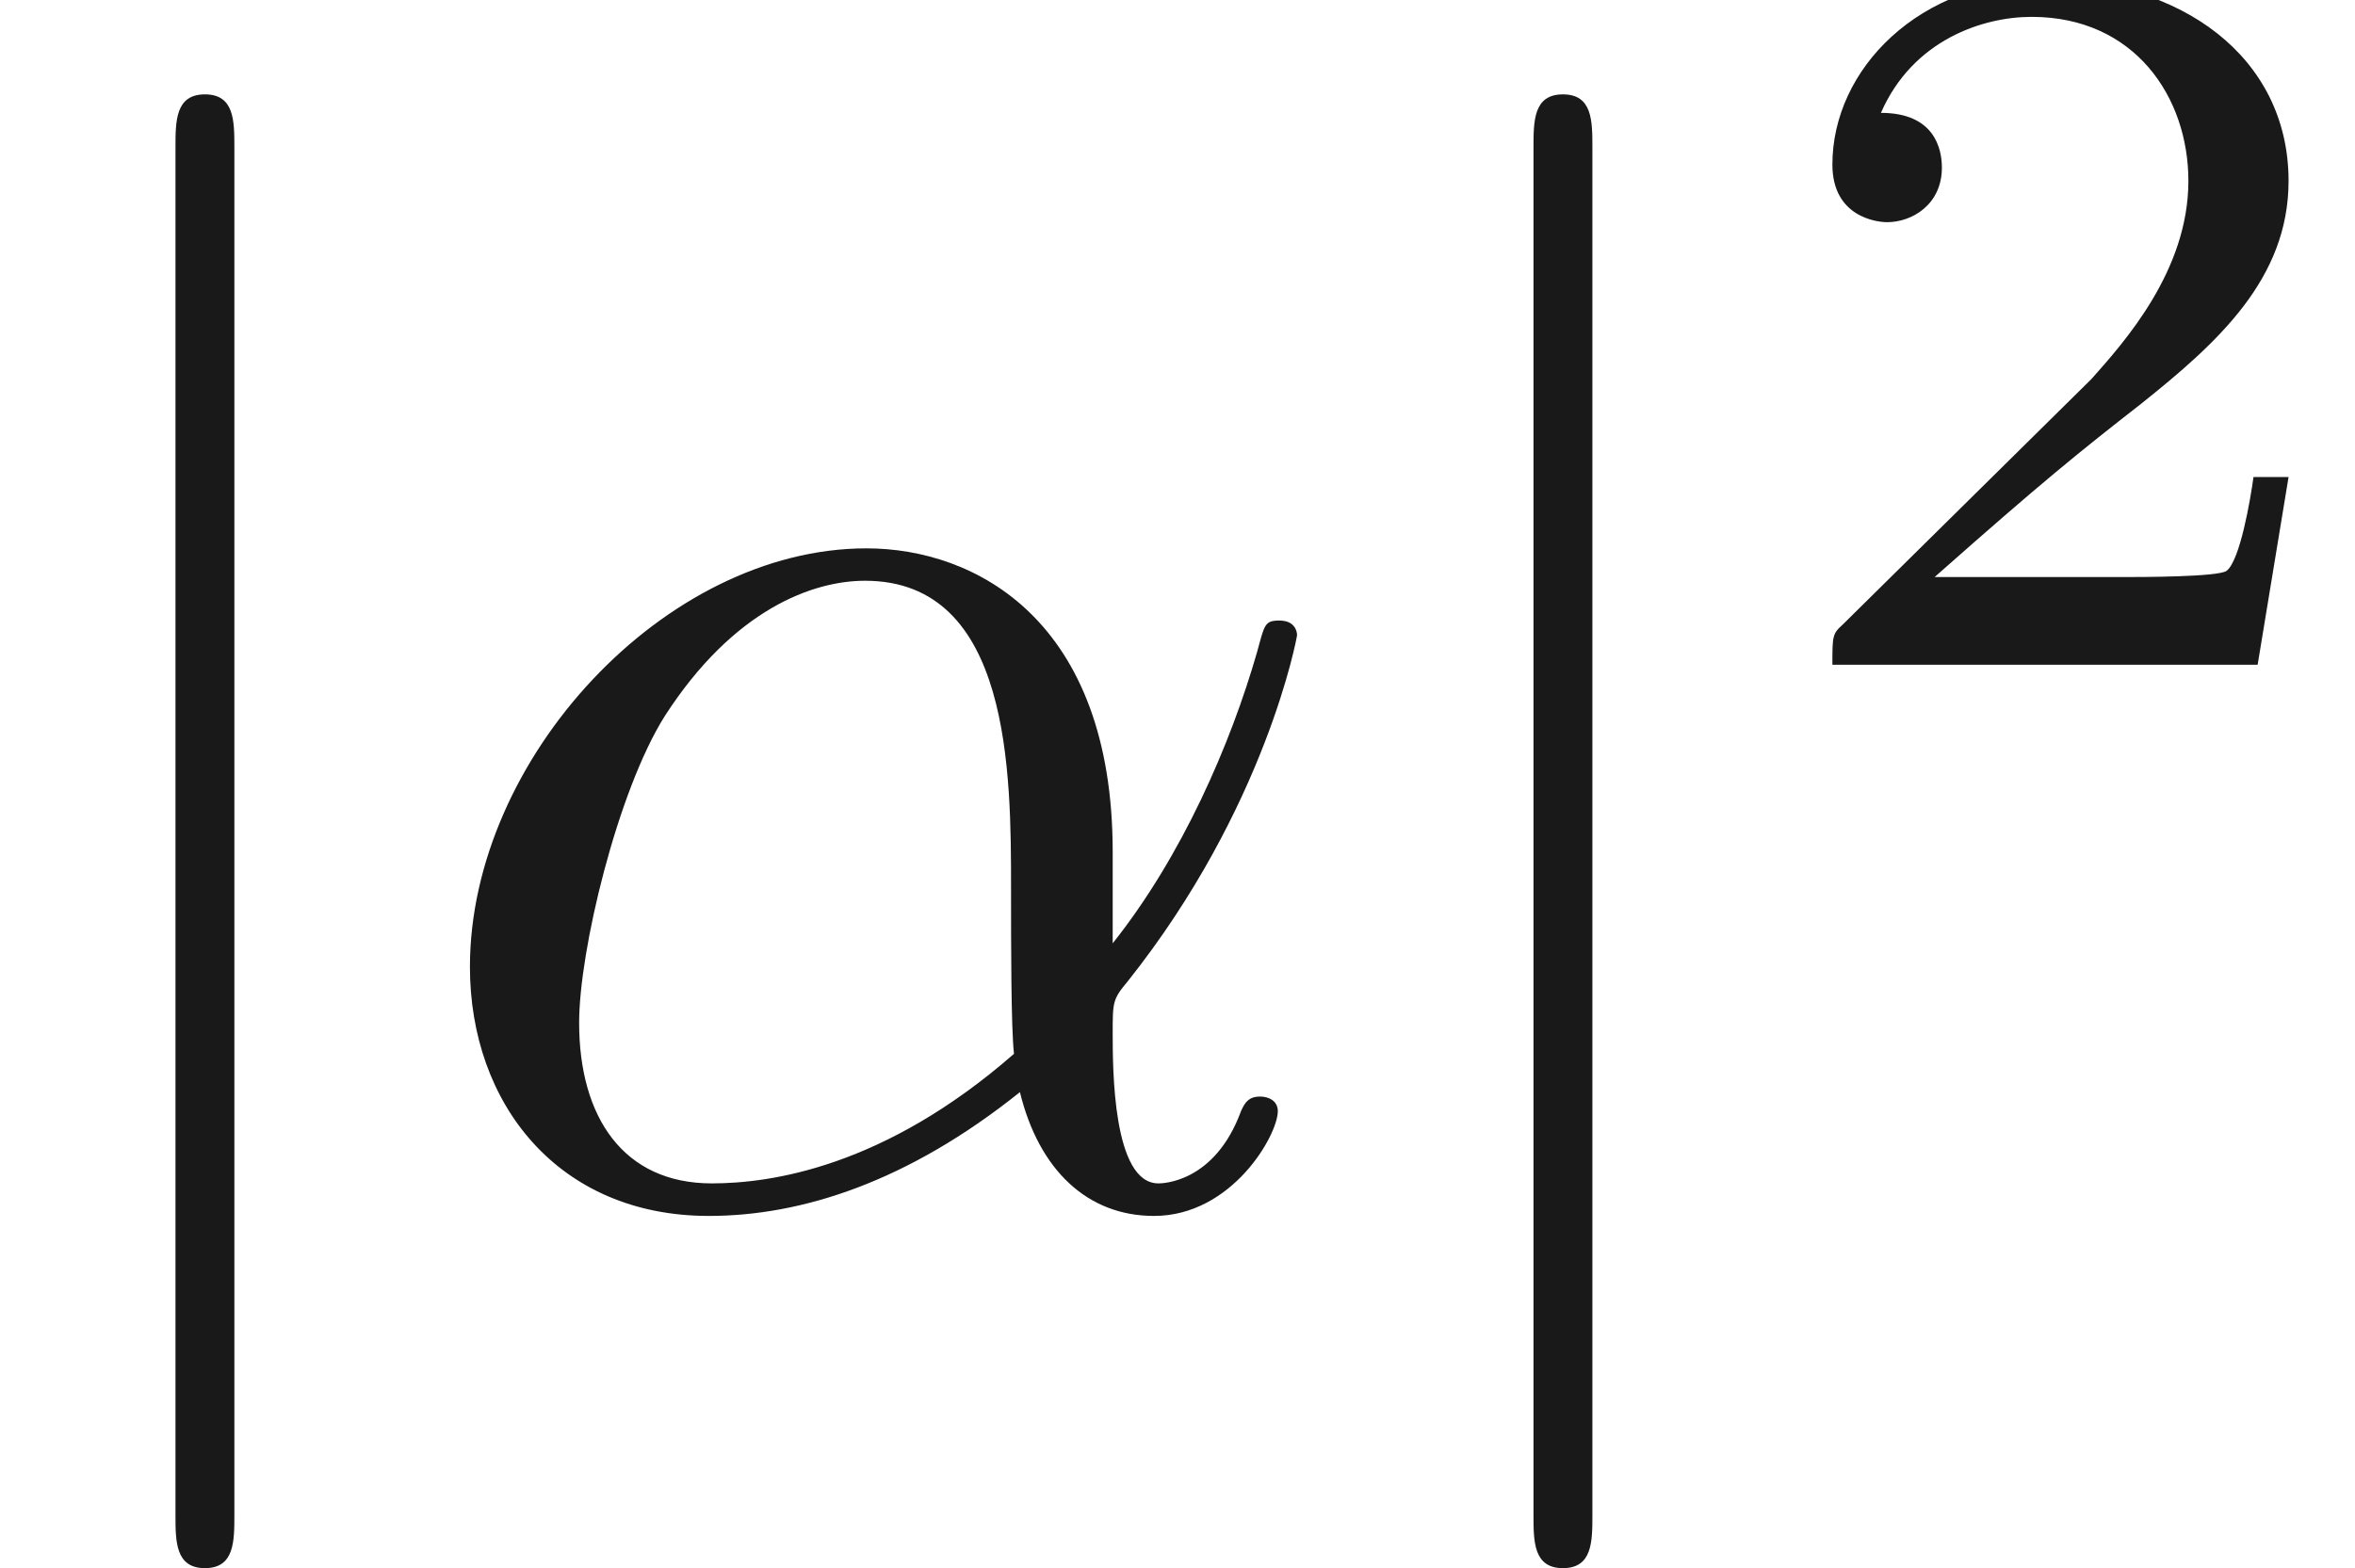
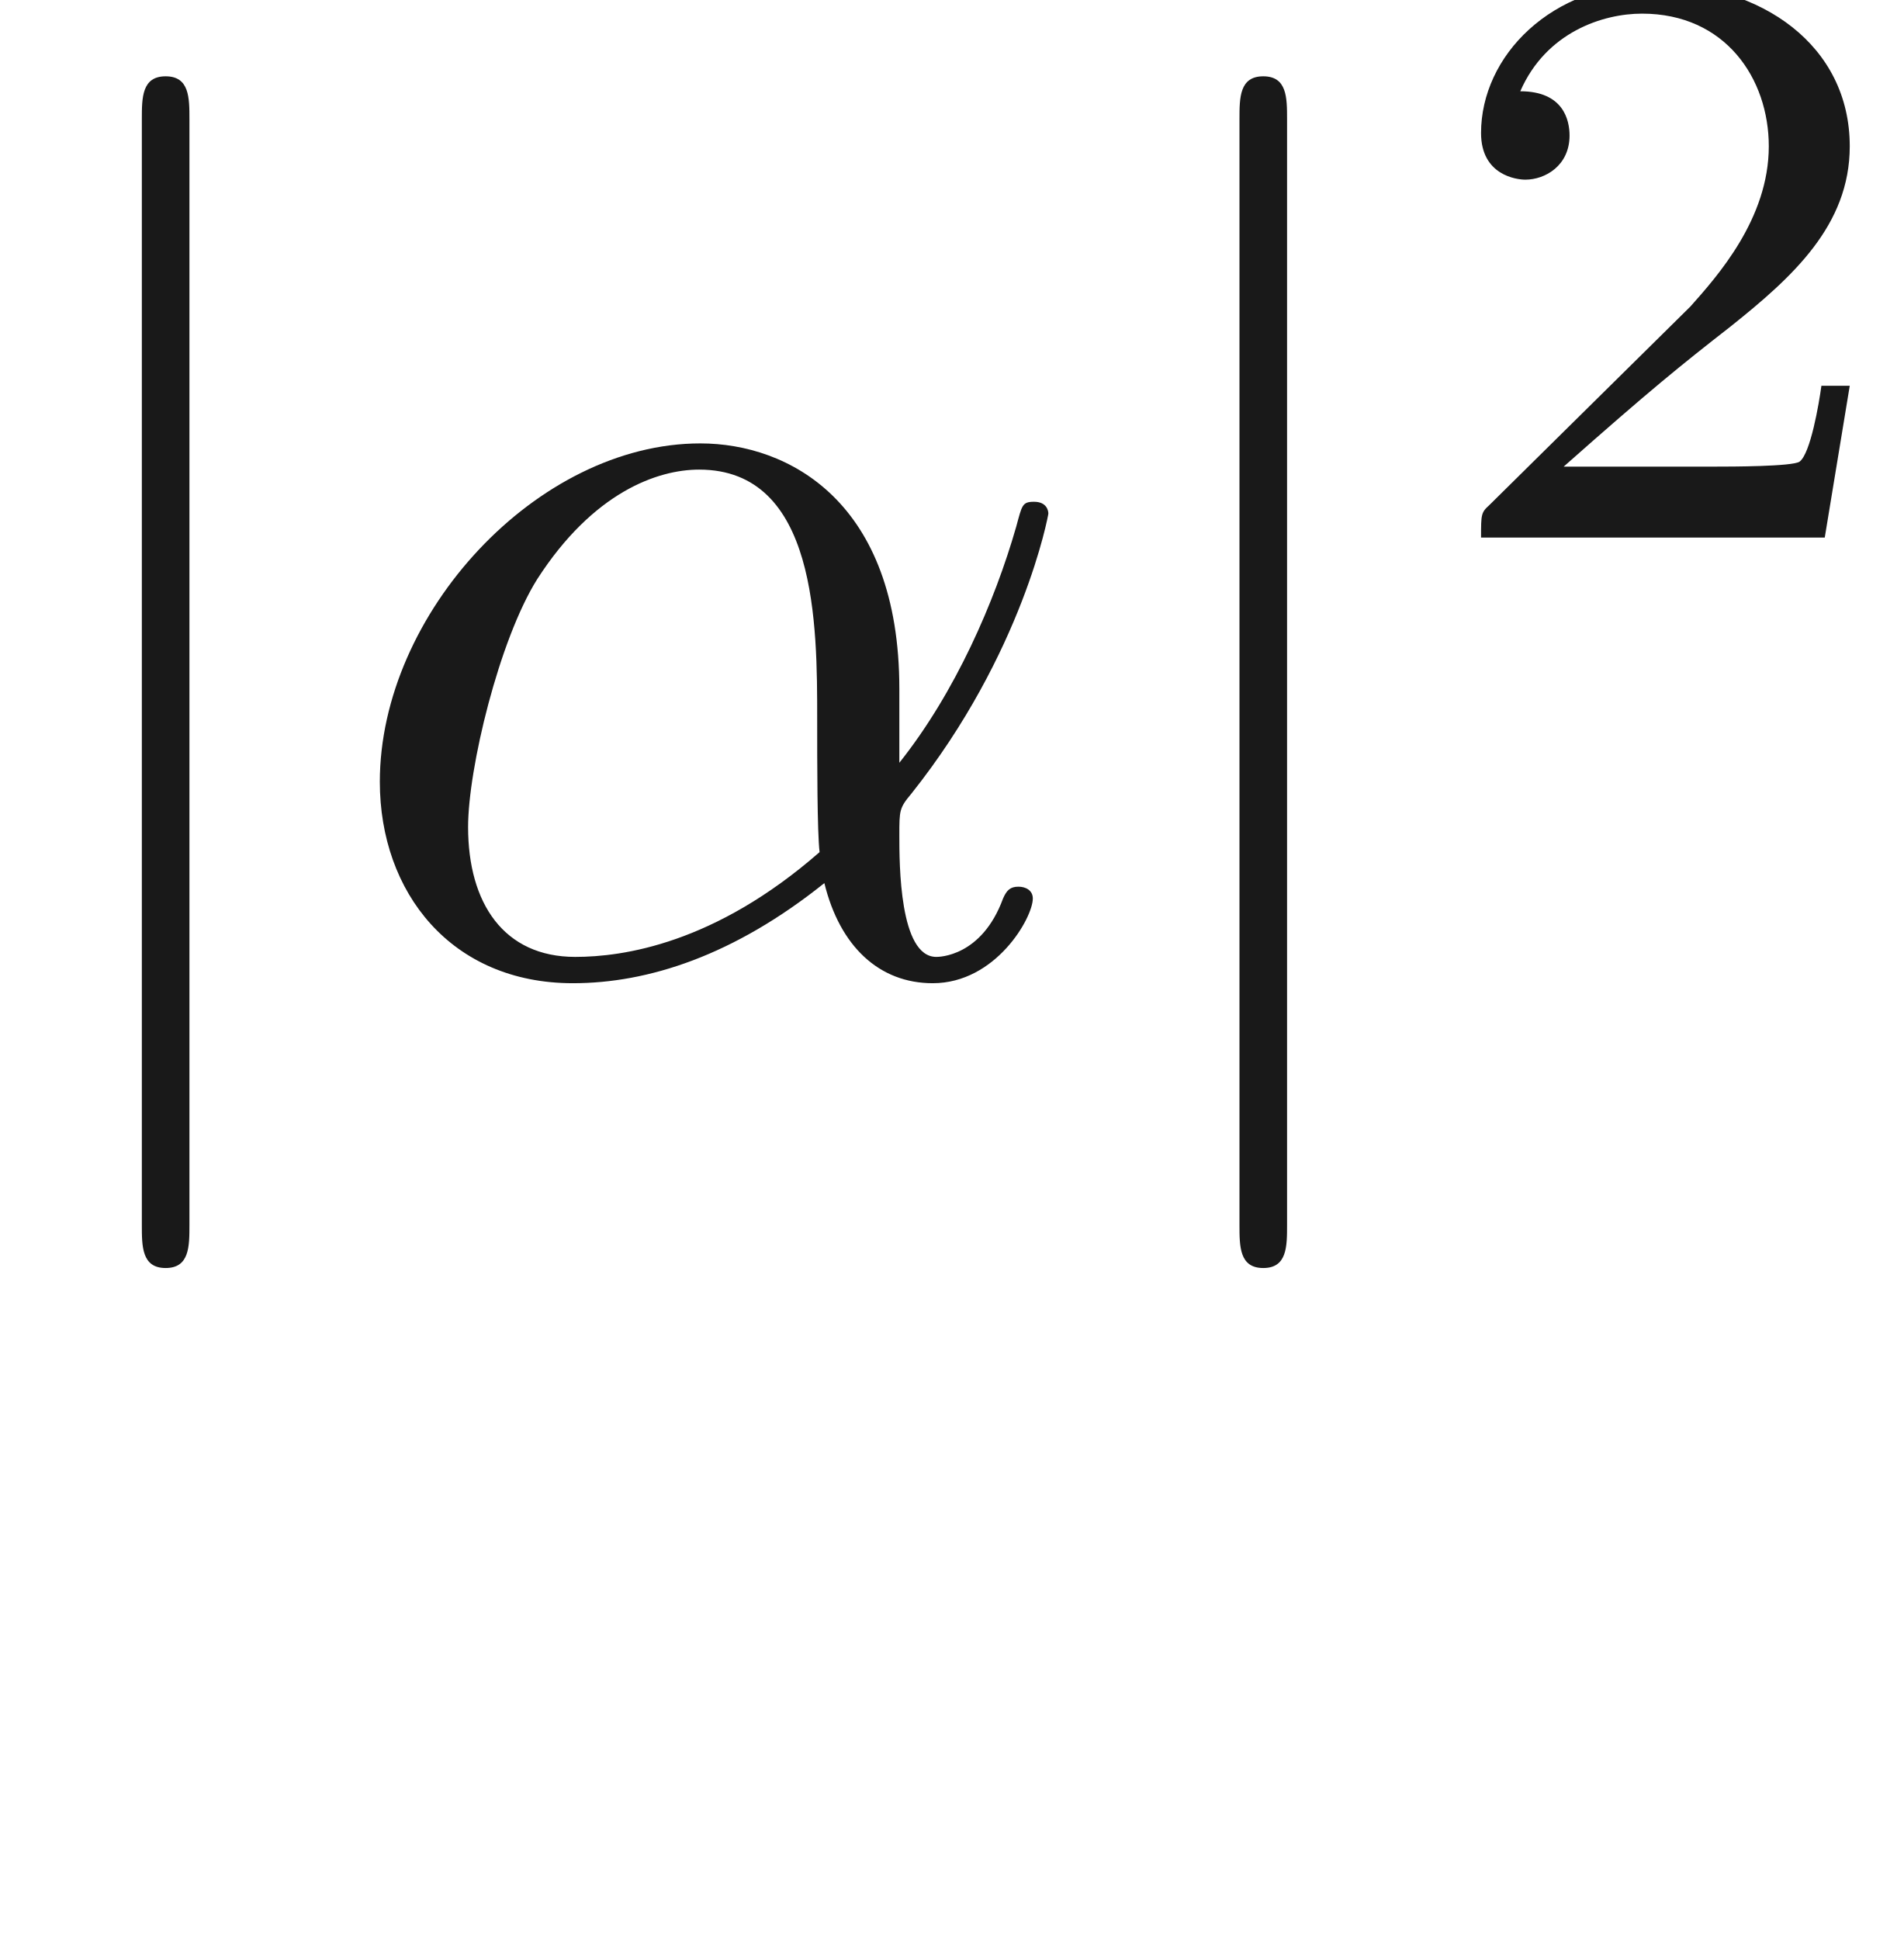
- <svg xmlns="http://www.w3.org/2000/svg" xmlns:ns1="http://github.com/leegao/readme2tex/" xmlns:xlink="http://www.w3.org/1999/xlink" height="10.6pt" ns1:offset="2.4906600000000054" version="1.1" viewBox="-52.075 -70.147 15.916 10.6" width="15.916pt">
+ <svg xmlns="http://www.w3.org/2000/svg" xmlns:ns1="https://github.com/leegao/readme2tex/" xmlns:xlink="http://www.w3.org/1999/xlink" height="16.219pt" ns1:offset="2.4906600000000054" version="1.1" viewBox="-52.075 -70.147 15.916 16.219" width="15.916pt">
  <defs>
    <path d="M3.522-1.269H3.285C3.264-1.116 3.194-.704 3.103-.635C3.048-.593 2.511-.593 2.413-.593H1.13C1.862-1.241 2.106-1.437 2.525-1.764C3.041-2.176 3.522-2.608 3.522-3.271C3.522-4.115 2.783-4.631 1.89-4.631C1.025-4.631 .439-4.024 .439-3.382C.439-3.027 .739-2.992 .809-2.992C.976-2.992 1.179-3.11 1.179-3.361C1.179-3.487 1.13-3.731 .767-3.731C.983-4.226 1.458-4.38 1.785-4.38C2.483-4.38 2.845-3.836 2.845-3.271C2.845-2.664 2.413-2.183 2.19-1.932L.509-.272C.439-.209 .439-.195 .439 0H3.313L3.522-1.269Z" id="g3-50" />
    <path d="M4.752-2.351C4.752-3.915 3.826-4.403 3.088-4.403C1.724-4.403 .408-2.979 .408-1.574C.408-.648 1.006 .11 2.022 .11C2.65 .11 3.367-.12 4.125-.727C4.254-.199 4.583 .11 5.031 .11C5.559 .11 5.868-.438 5.868-.598C5.868-.667 5.808-.697 5.748-.697C5.679-.697 5.649-.667 5.619-.598C5.44-.11 5.081-.11 5.061-.11C4.752-.11 4.752-.887 4.752-1.126C4.752-1.335 4.752-1.355 4.852-1.474C5.788-2.65 5.998-3.806 5.998-3.816C5.998-3.836 5.988-3.915 5.878-3.915C5.778-3.915 5.778-3.885 5.729-3.706C5.549-3.078 5.22-2.321 4.752-1.733V-2.351ZM4.085-.986C3.208-.219 2.441-.11 2.042-.11C1.445-.11 1.146-.558 1.146-1.196C1.146-1.684 1.405-2.76 1.724-3.268C2.192-3.995 2.73-4.184 3.078-4.184C4.065-4.184 4.065-2.879 4.065-2.102C4.065-1.733 4.065-1.156 4.085-.986Z" id="g1-11" />
    <path d="M1.584-7.113C1.584-7.293 1.584-7.472 1.385-7.472S1.186-7.293 1.186-7.113V2.132C1.186 2.311 1.186 2.491 1.385 2.491S1.584 2.311 1.584 2.132V-7.113Z" id="g0-106" />
    <path d="M3.318-.757C3.357-.359 3.626 .06 4.095 .06C4.304 .06 4.912-.08 4.912-.887V-1.445H4.663V-.887C4.663-.309 4.413-.249 4.304-.249C3.975-.249 3.935-.697 3.935-.747V-2.74C3.935-3.158 3.935-3.547 3.577-3.915C3.188-4.304 2.69-4.463 2.212-4.463C1.395-4.463 .707-3.995 .707-3.337C.707-3.039 .907-2.869 1.166-2.869C1.445-2.869 1.624-3.068 1.624-3.328C1.624-3.447 1.574-3.776 1.116-3.786C1.385-4.134 1.873-4.244 2.192-4.244C2.68-4.244 3.248-3.856 3.248-2.969V-2.6C2.74-2.57 2.042-2.54 1.415-2.242C.667-1.903 .418-1.385 .418-.946C.418-.139 1.385 .11 2.012 .11C2.67 .11 3.128-.289 3.318-.757ZM3.248-2.391V-1.395C3.248-.448 2.531-.11 2.082-.11C1.594-.11 1.186-.458 1.186-.956C1.186-1.504 1.604-2.331 3.248-2.391Z" id="g2-97" />
  </defs>
  <g fill-opacity="0.9" id="page1">
    <use x="-52.075" y="-62.037" xlink:href="#g0-106" />
    <use x="-49.307" y="-62.037" xlink:href="#g1-11" />
    <use x="-42.897" y="-62.037" xlink:href="#g0-106" />
    <use x="-40.13" y="-65.653" xlink:href="#g3-50" />
  </g>
</svg>
